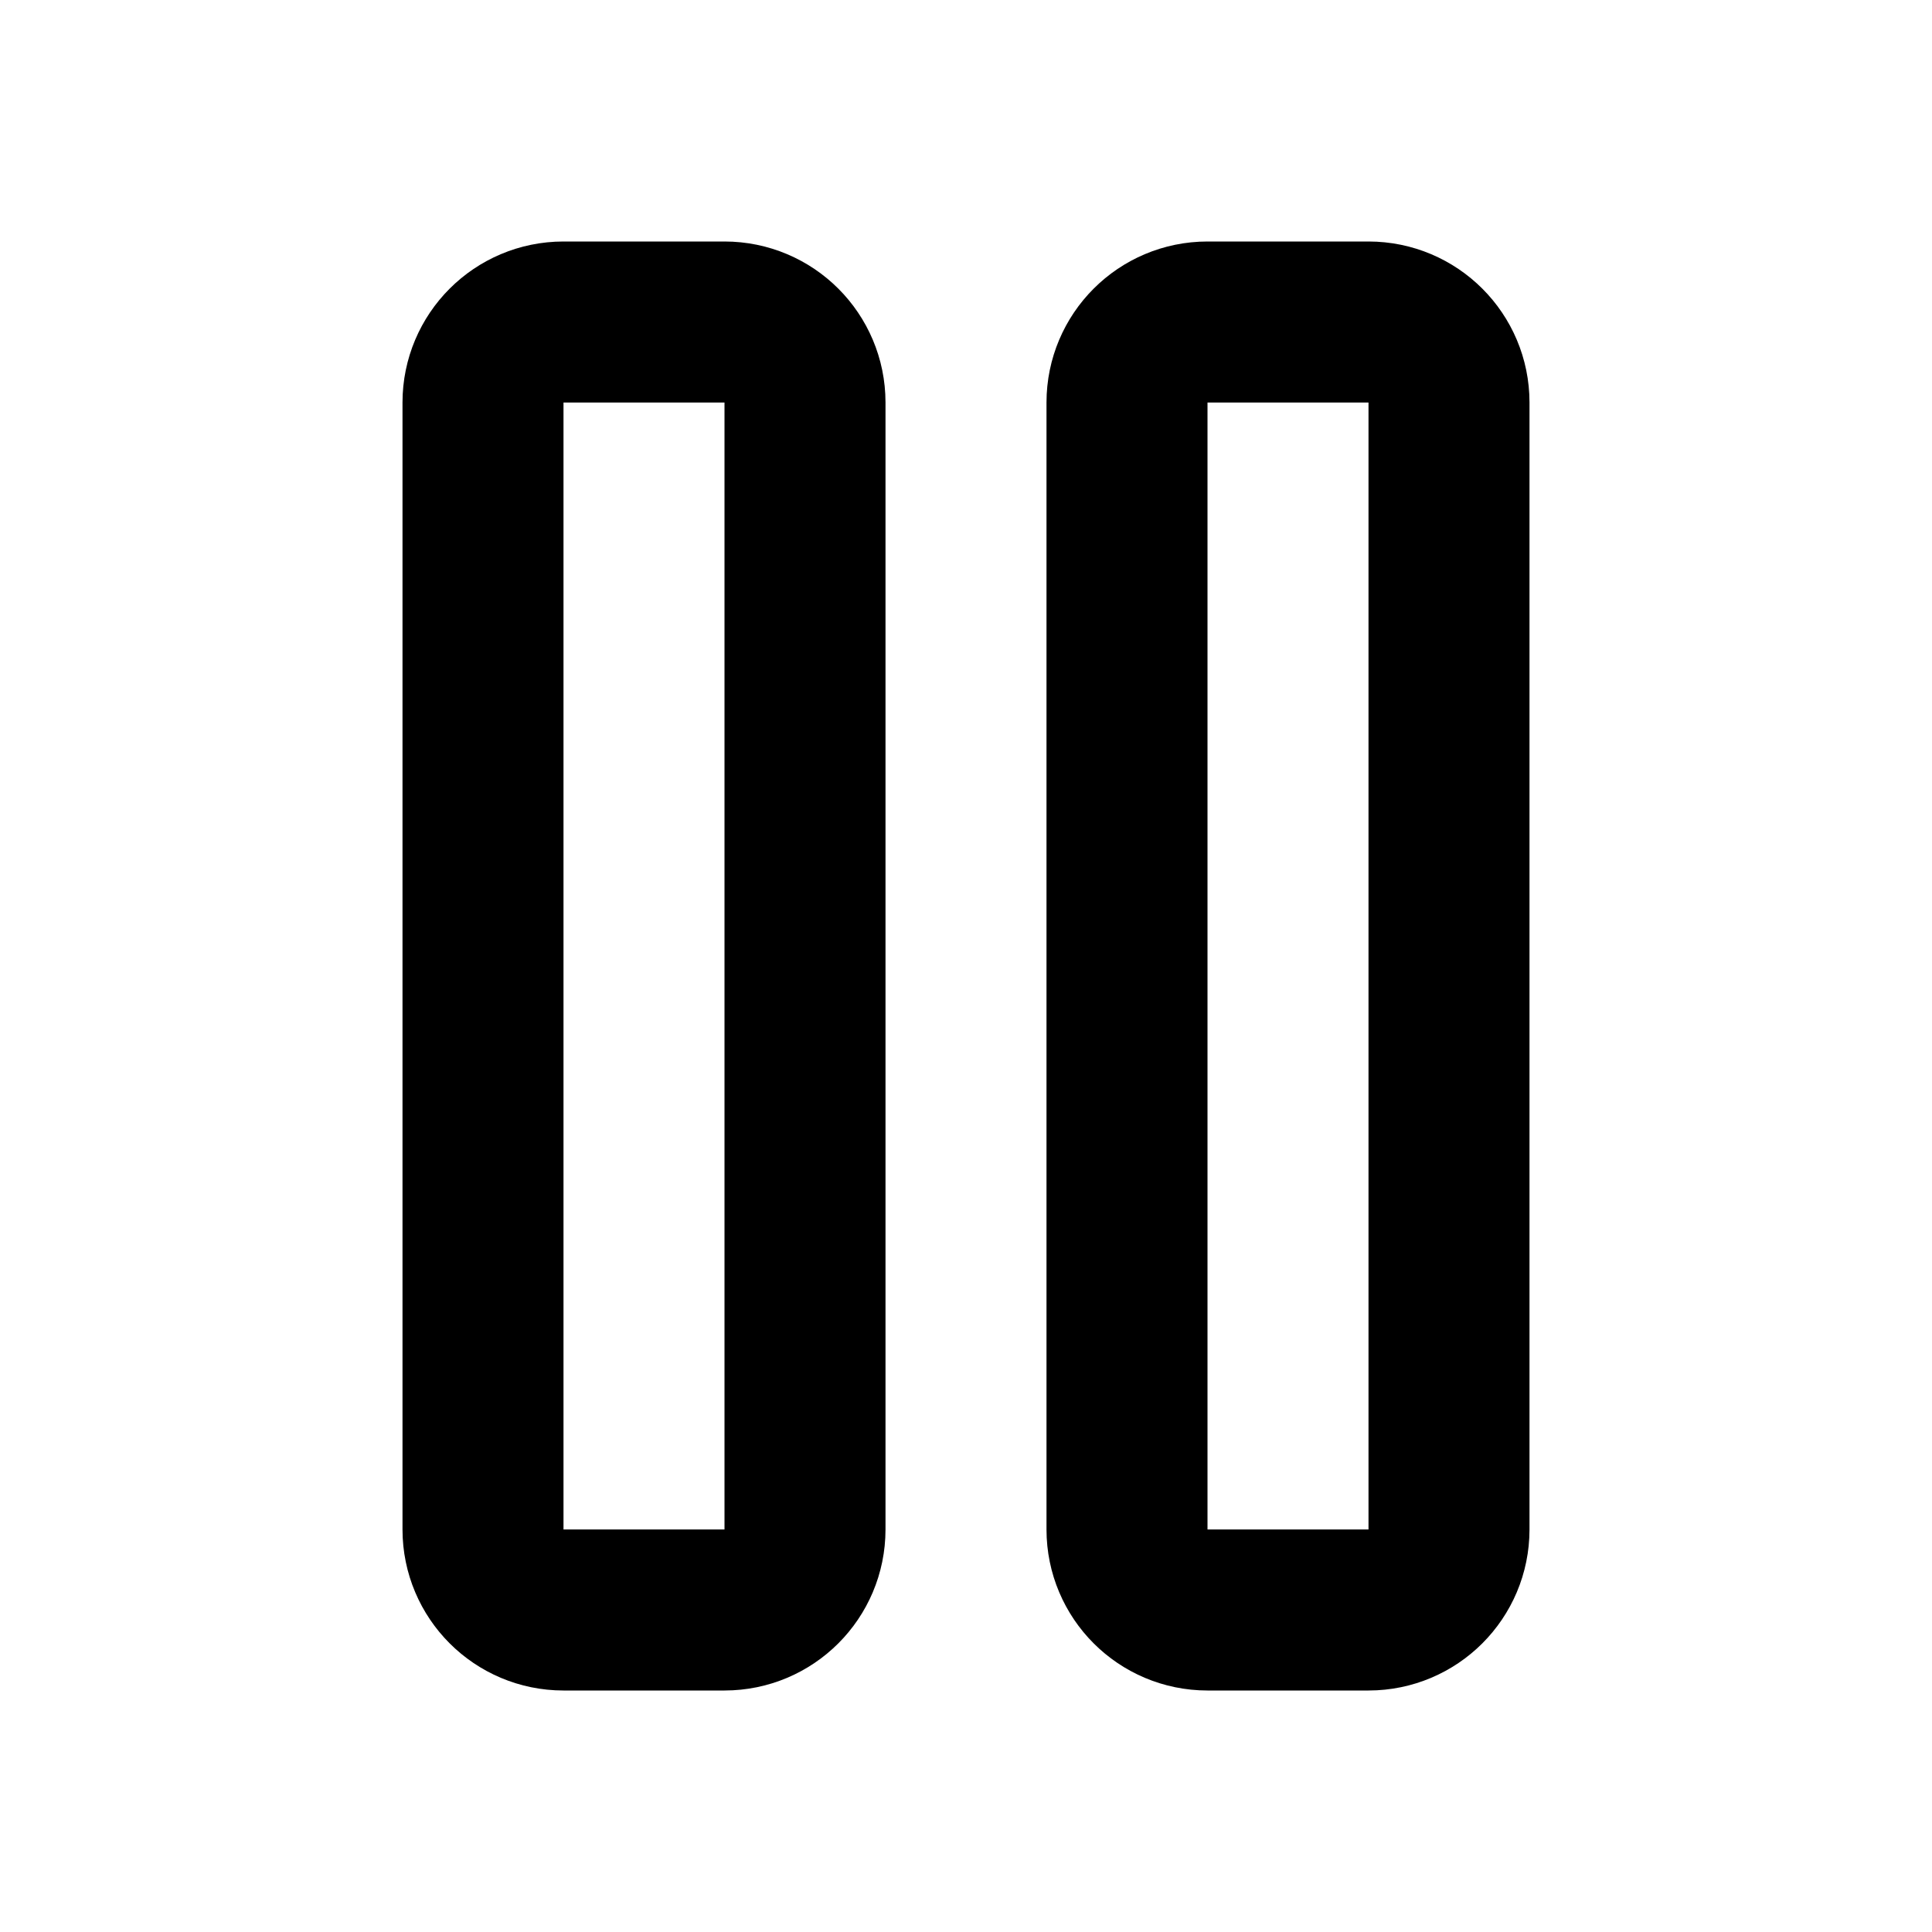
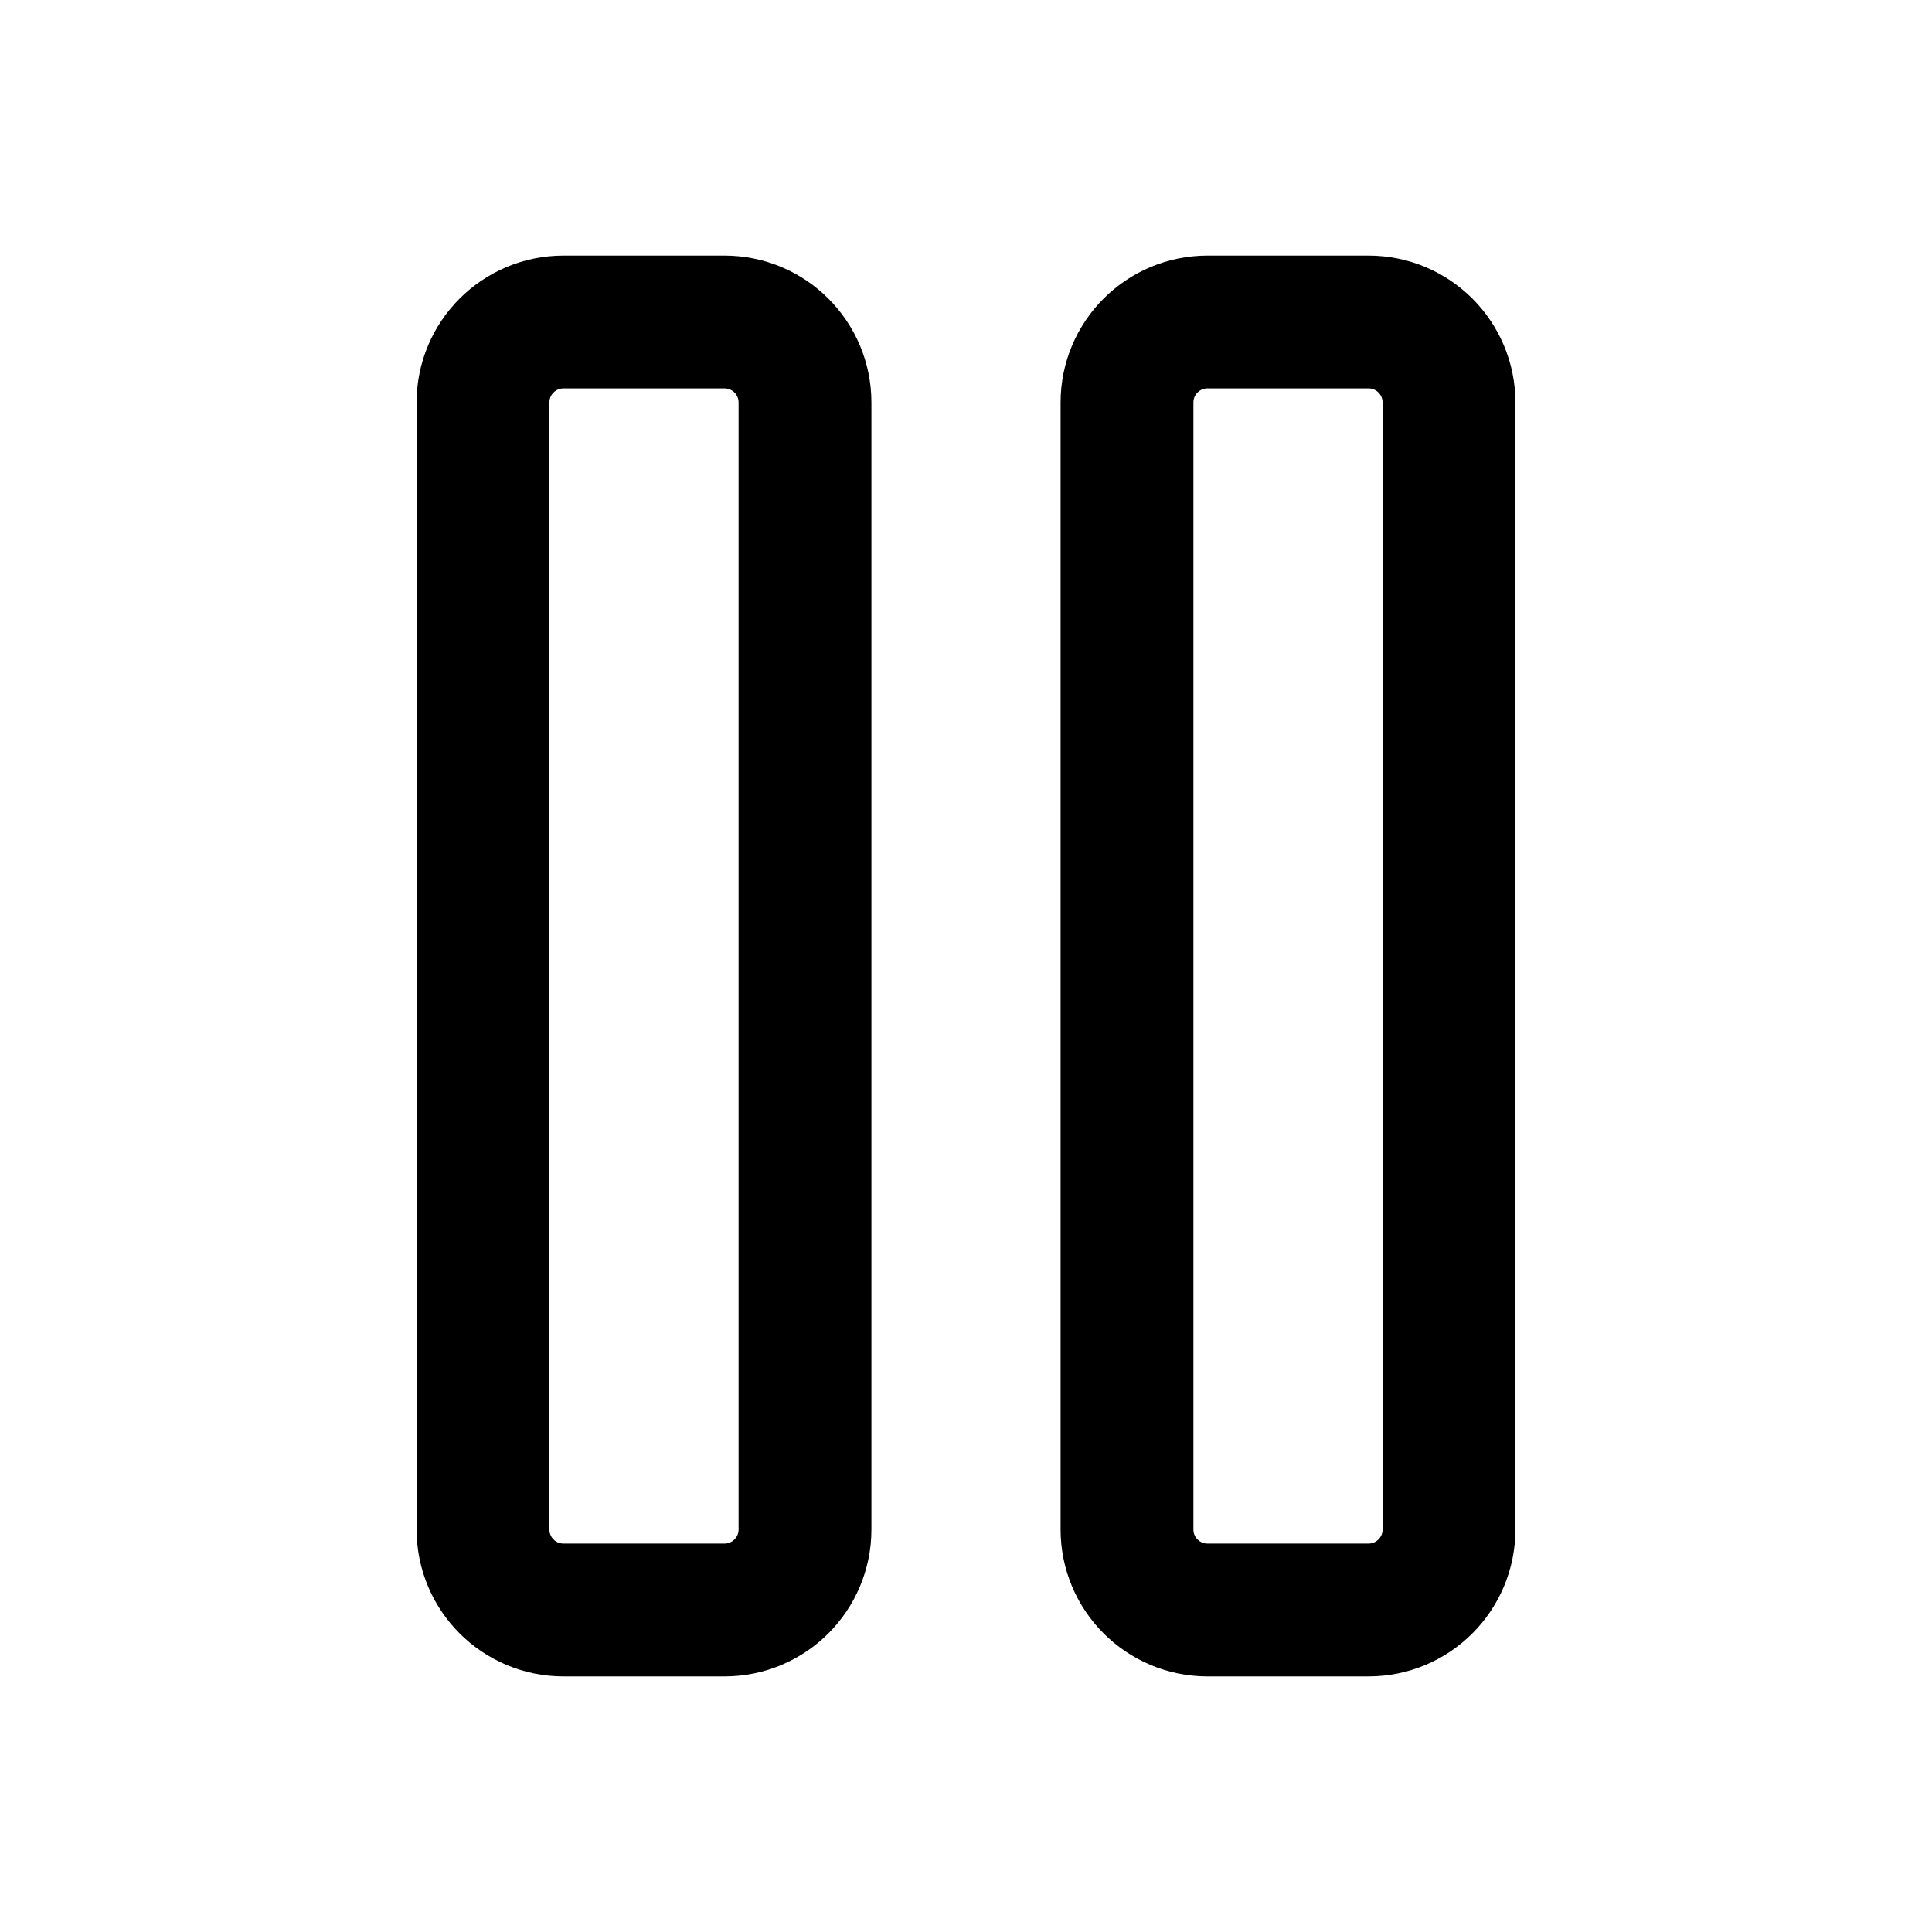
- <svg xmlns="http://www.w3.org/2000/svg" width="24" height="24" viewBox="0 0 24 24" fill="none" stroke="currentColor" stroke-width="2" stroke-linecap="round" stroke-linejoin="round">
+ <svg xmlns="http://www.w3.org/2000/svg" width="24" height="24" viewBox="0 0 24 24" fill="none" stroke="currentColor" stroke-width="1.65" stroke-linecap="round" stroke-linejoin="round">
  <rect x="14" y="4" width="4" height="16" rx="1" />
  <rect x="6" y="4" width="4" height="16" rx="1" />
</svg>
